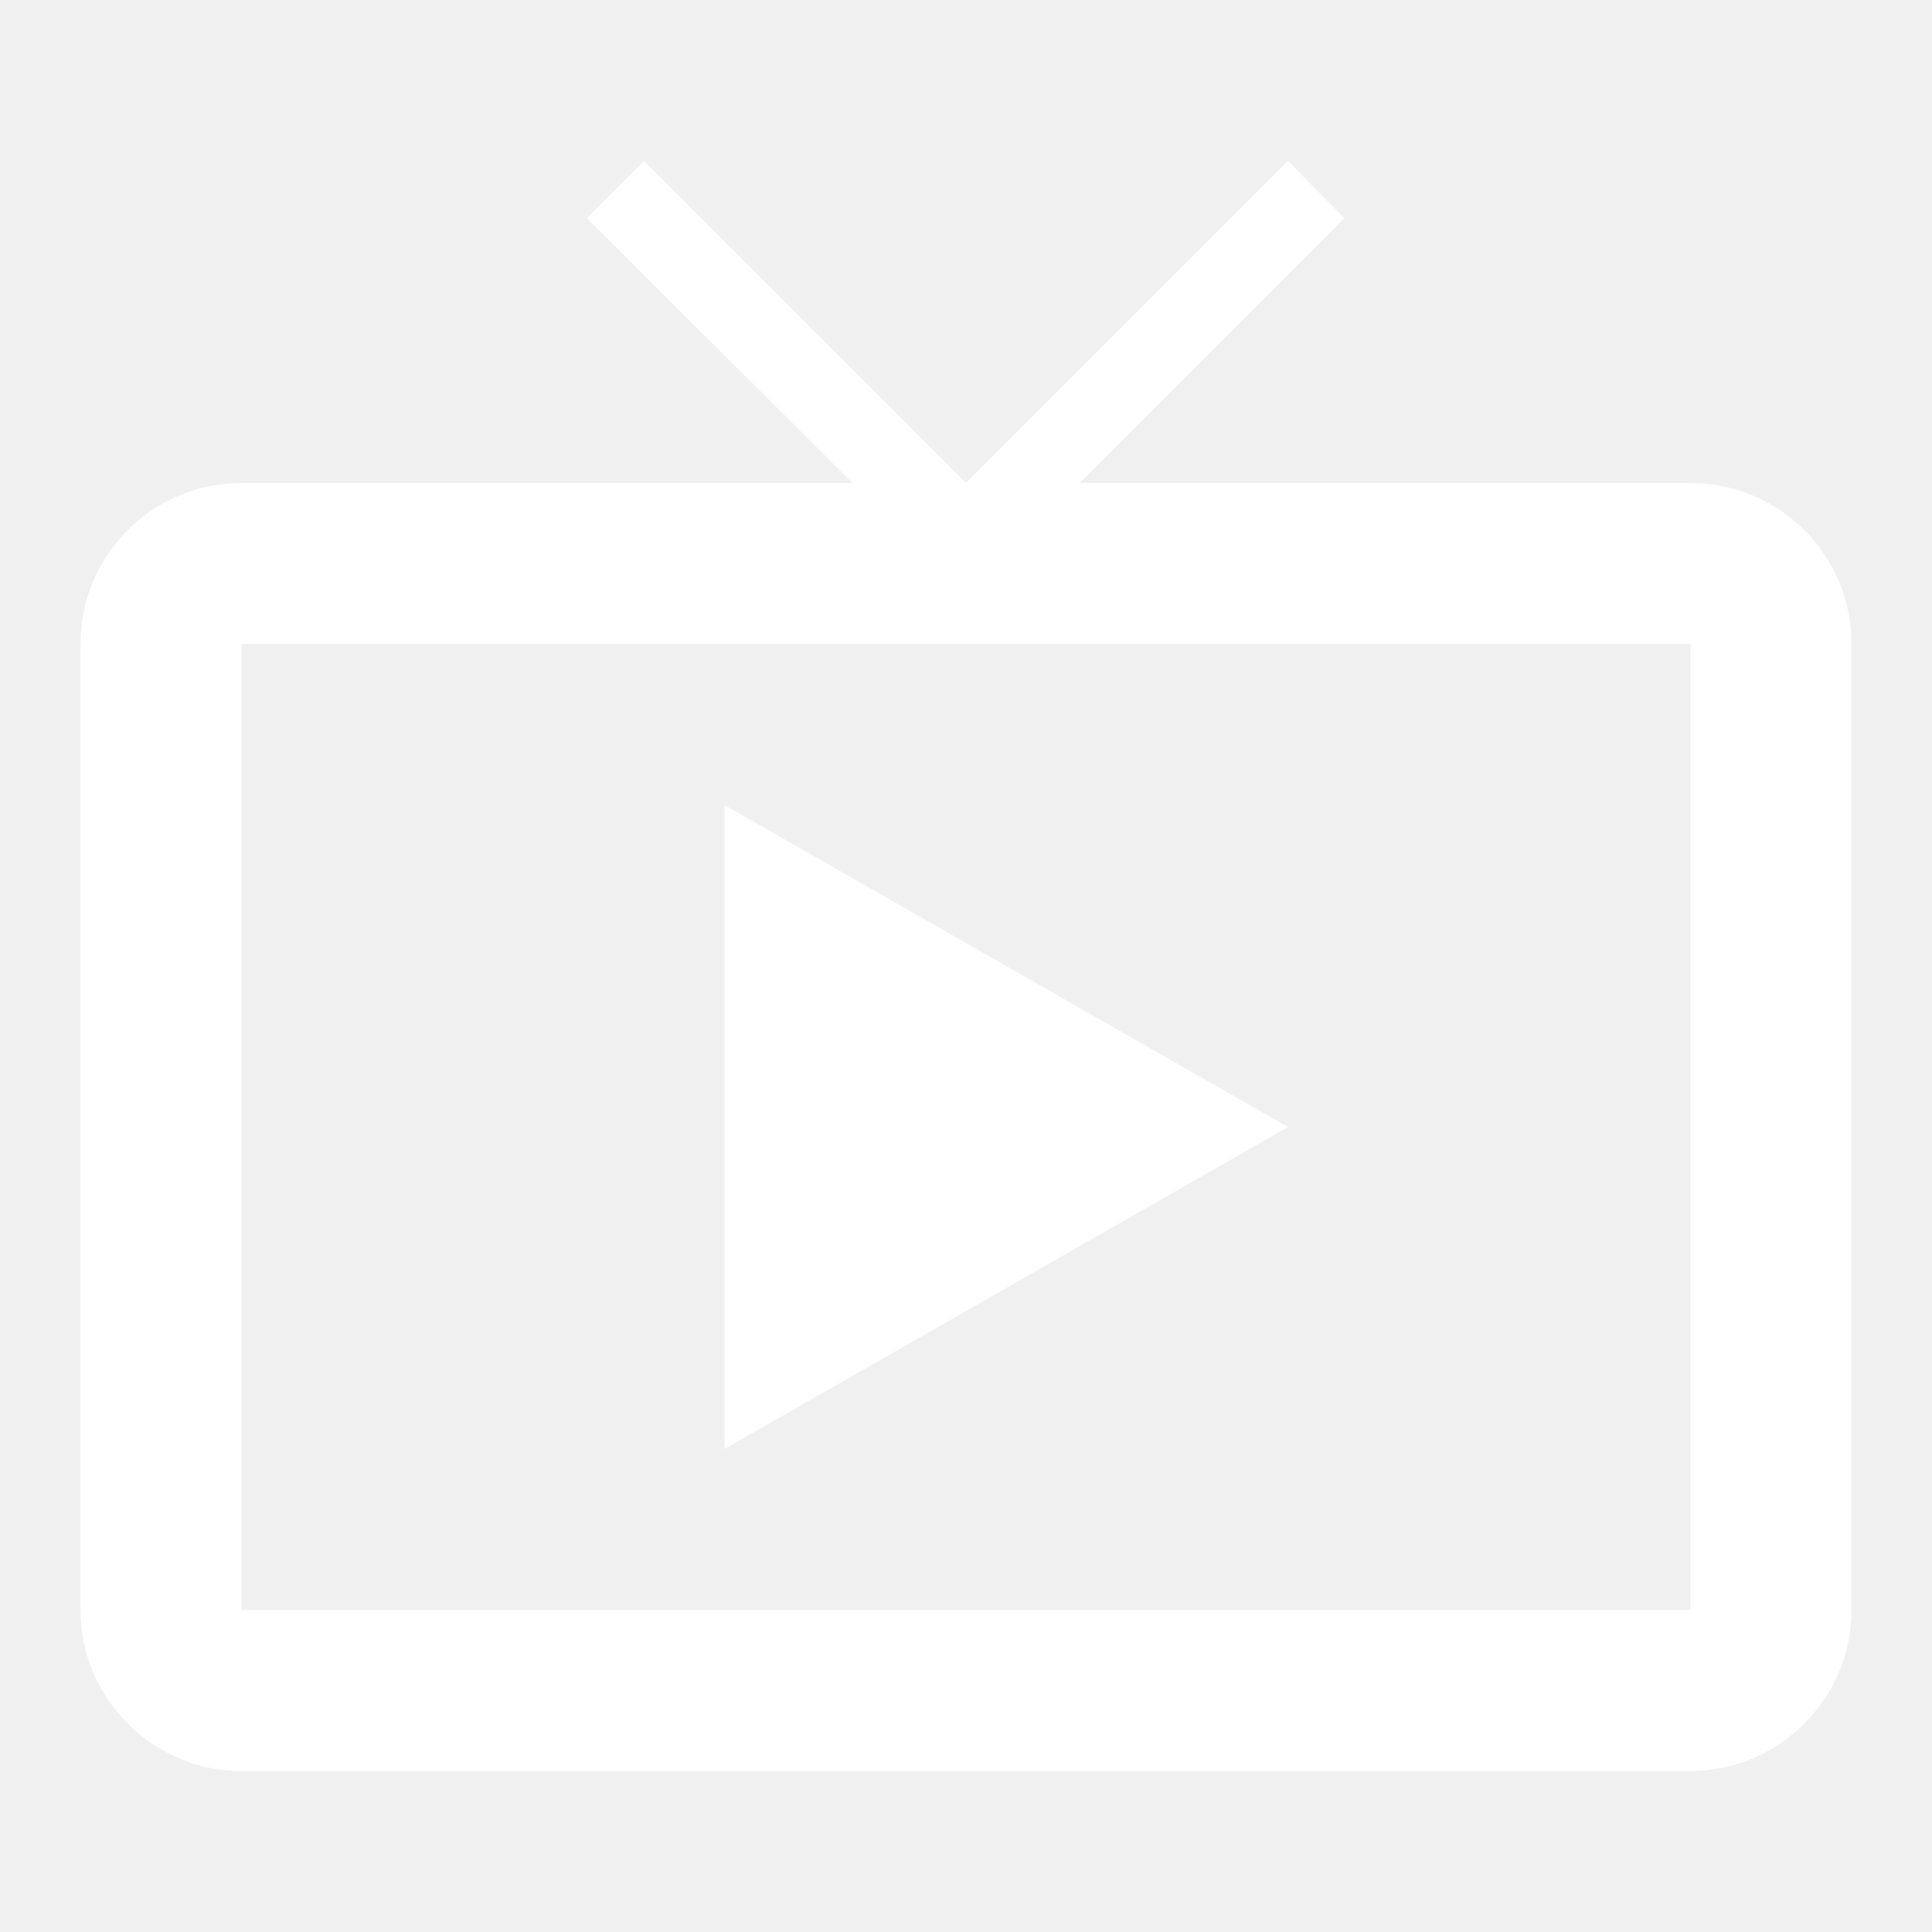
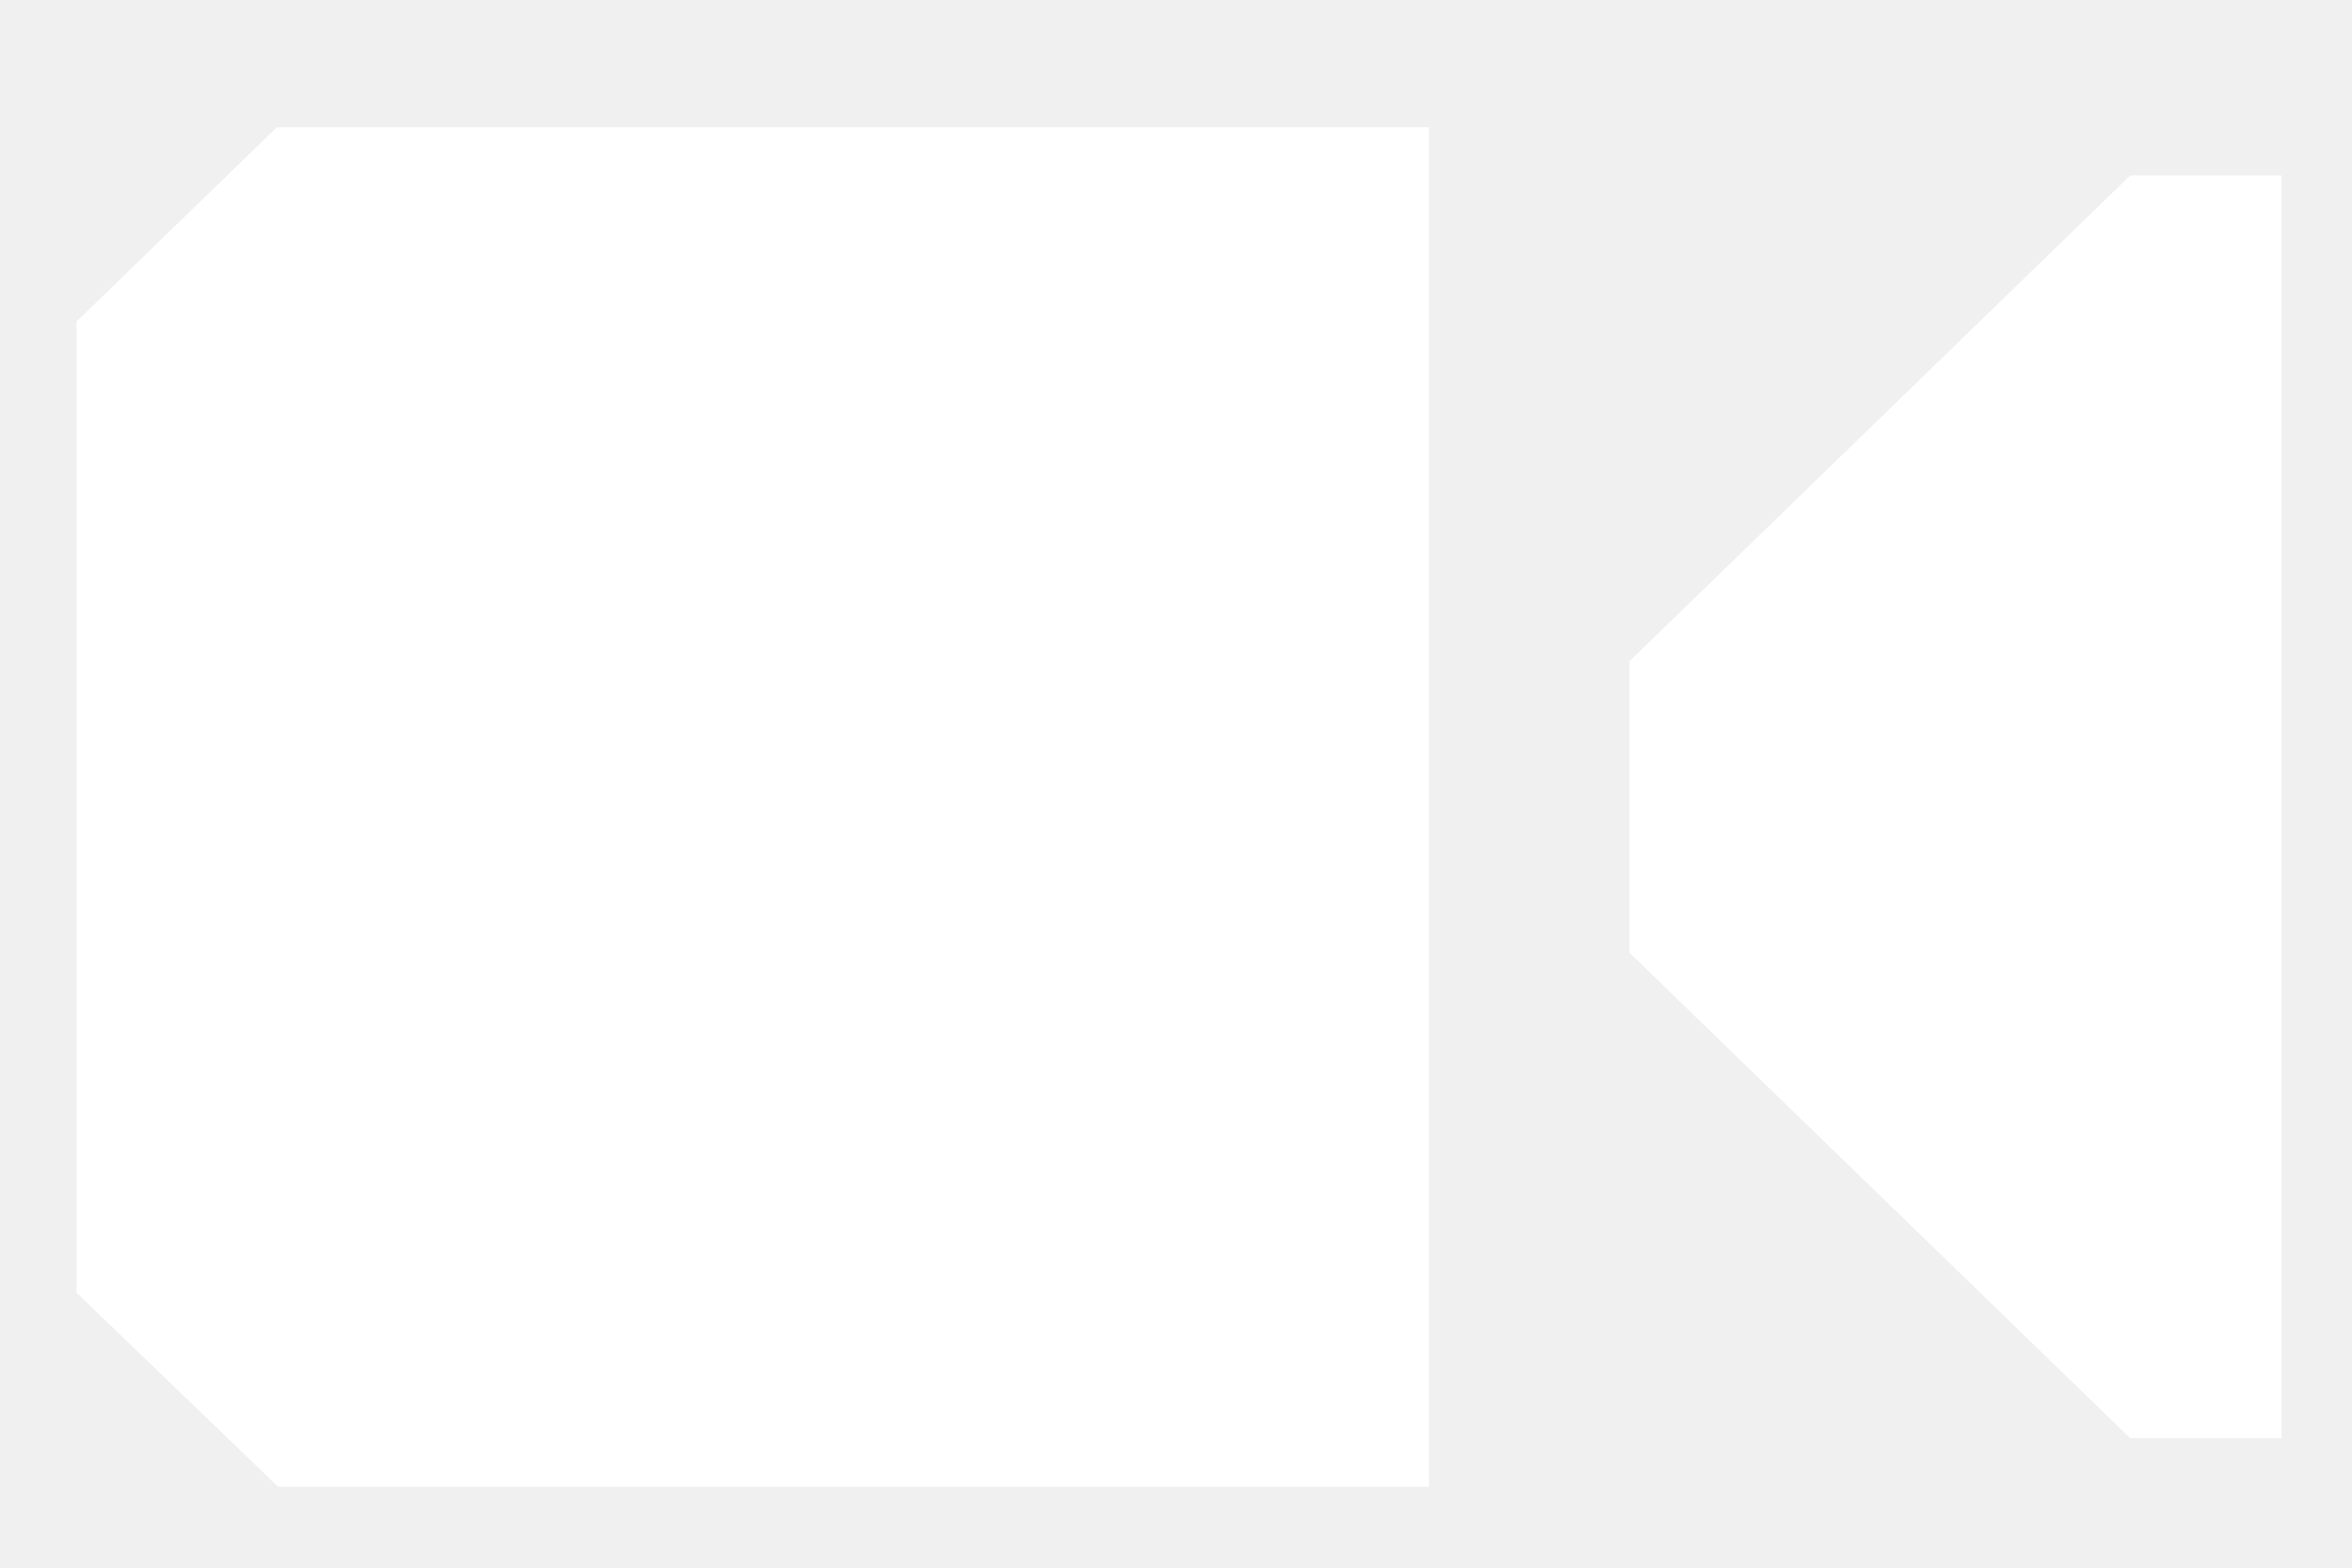
- <svg xmlns="http://www.w3.org/2000/svg" fill="#FFFFFF" height="24" viewBox="0 0 24 24" width="24">
-   <path d="M0 0h24v24H0V0z" fill="none" />
-   <path d="M21 6h-7.59l3.29-3.29L16 2l-4 4-4-4-.71.71L10.59 6H3c-1.1 0-2 .89-2 2v12c0 1.1.9 2 2 2h18c1.1 0 2-.9 2-2V8c0-1.11-.9-2-2-2zm0 14H3V8h18v12zM9 10v8l7-4z" />
+ <svg xmlns="http://www.w3.org/2000/svg" width="18px" height="12px" viewBox="0 0 18 12">
+   <g id="Page-1" fill="none" fill-rule="evenodd">
+     <g id="Artboard" fill="#FFFFFF">
+       <g id="media-icon">
+         <path id="Fill-227" d="M2.119 0.974L0.586 2.461 0.586 9.895 2.129 11.381 10.936 11.381 10.936 0.974z" />
+         <path id="Fill-229" d="M16.303 1.343L12.47 5.062 12.47 7.292 16.303 11.009 17.461 11.009 17.461 1.343z" />
+       </g>
+     </g>
+   </g>
</svg>
